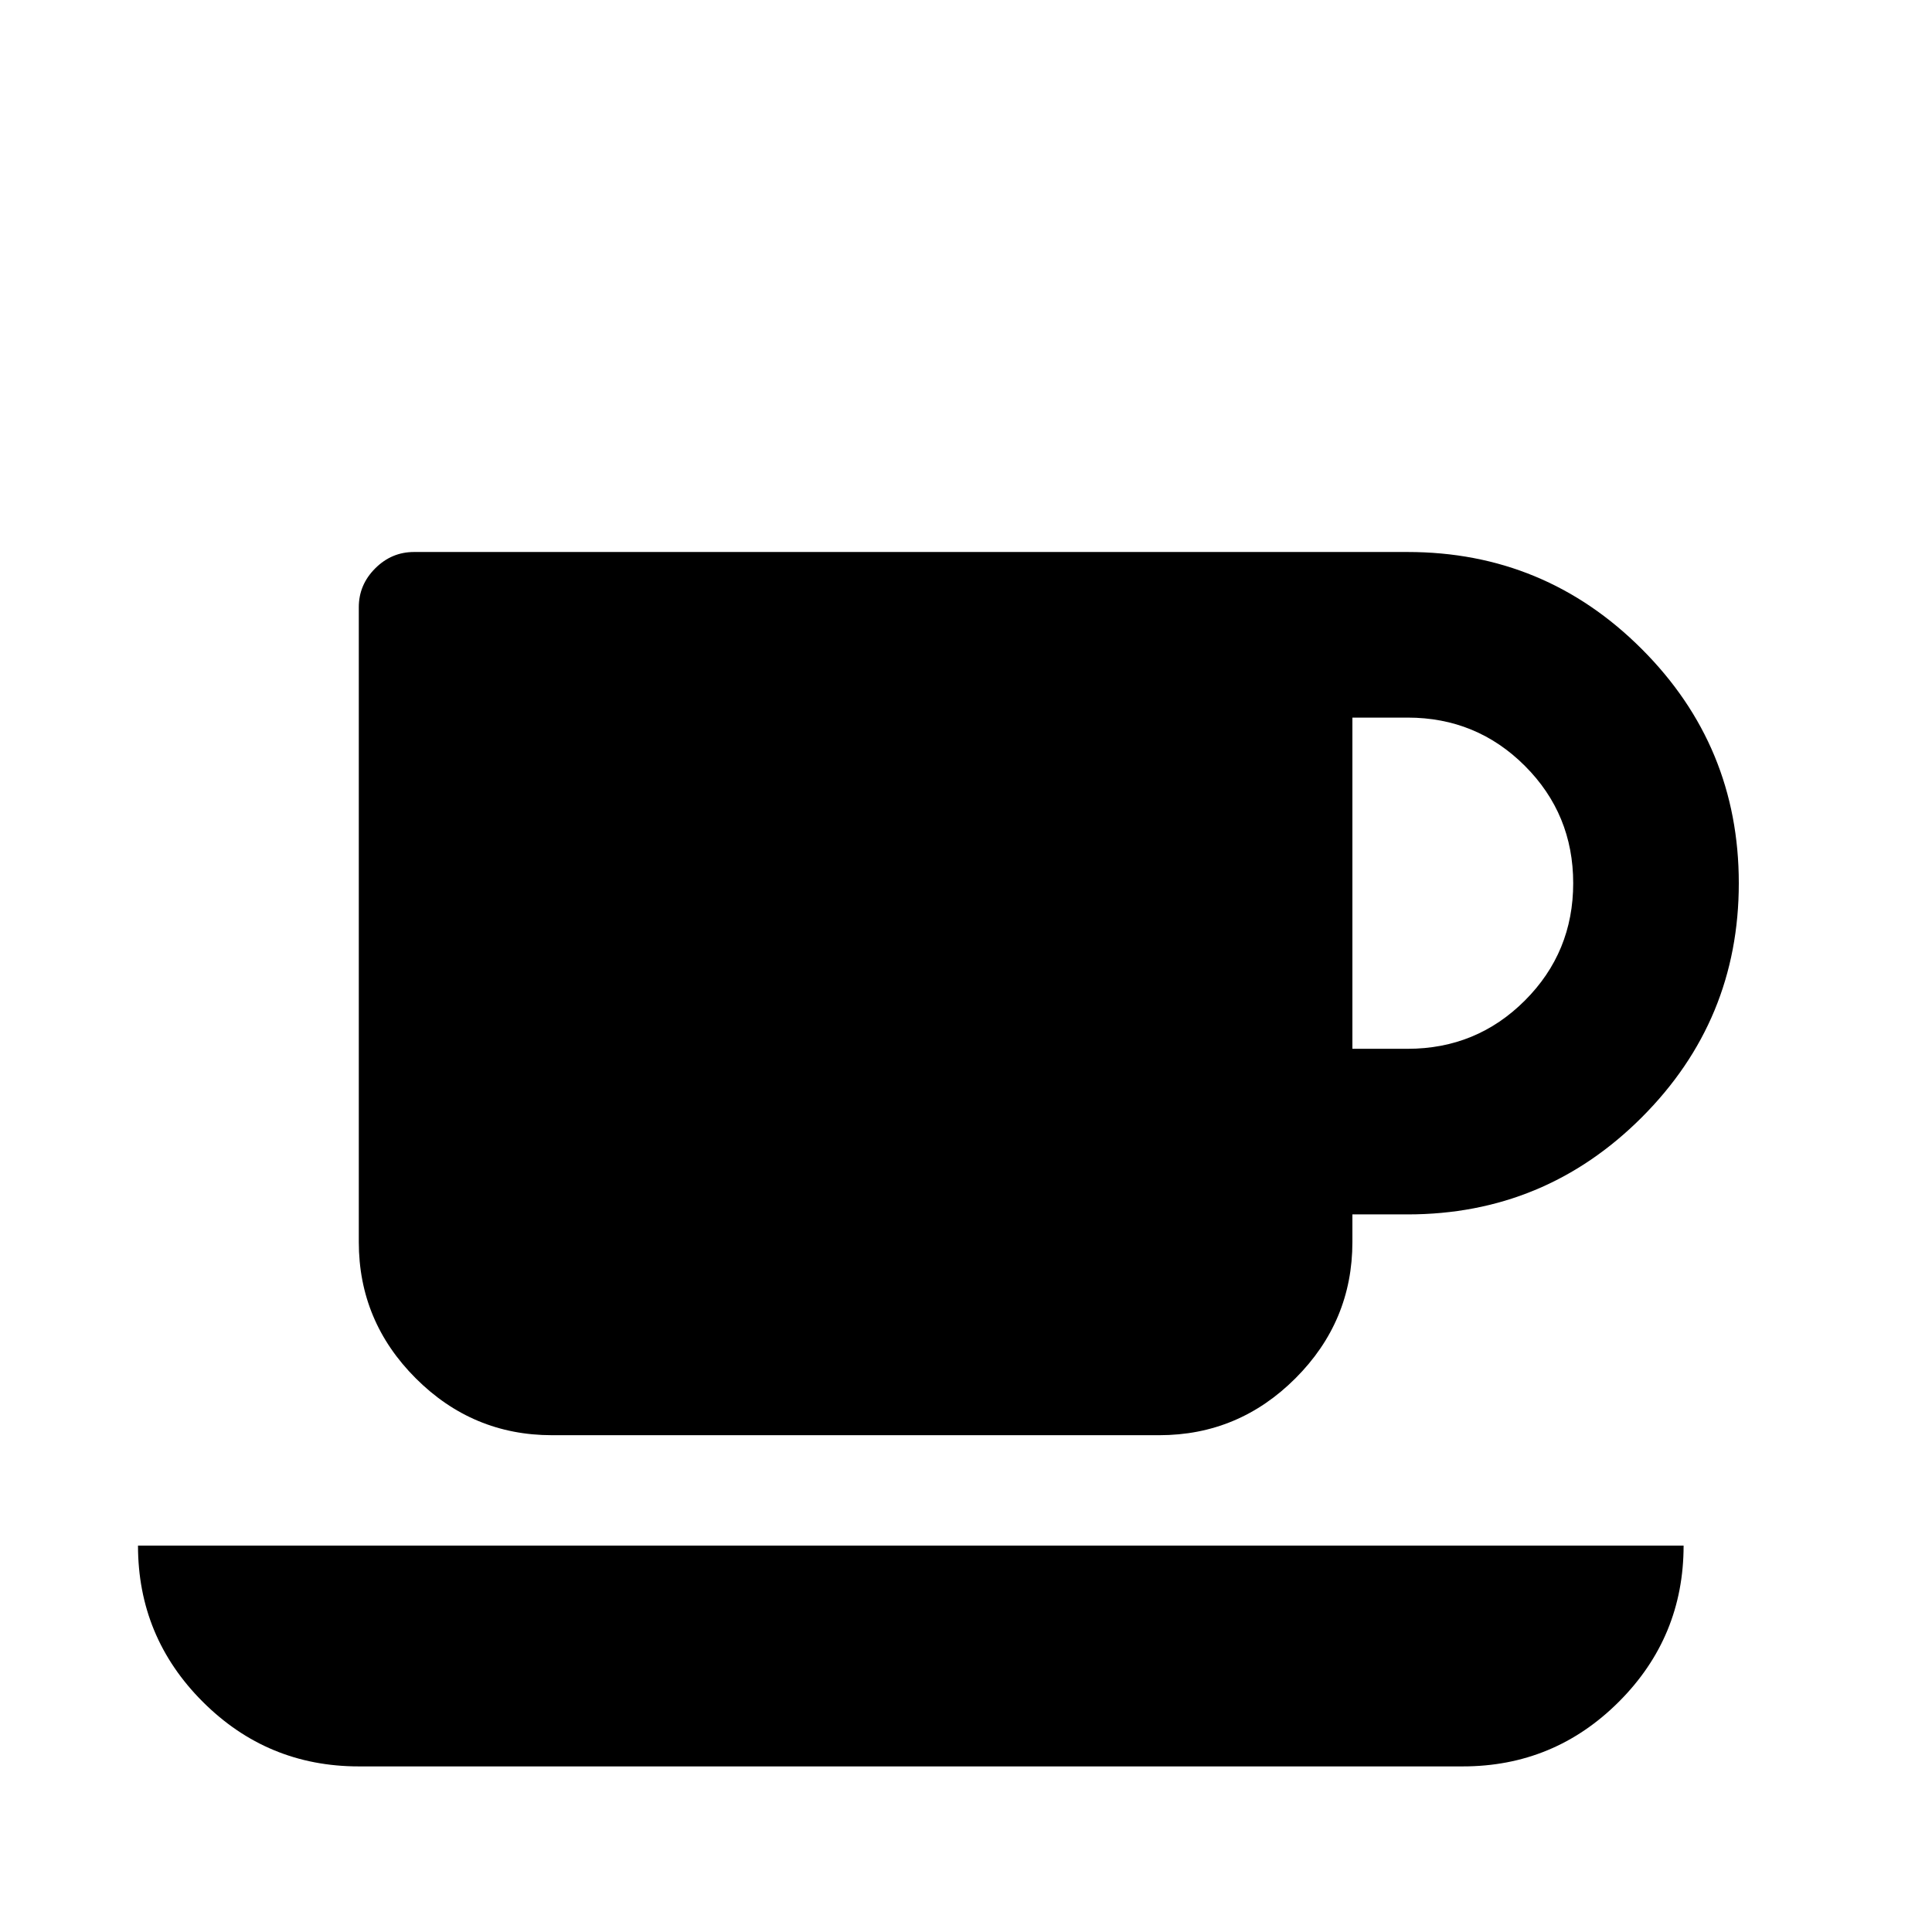
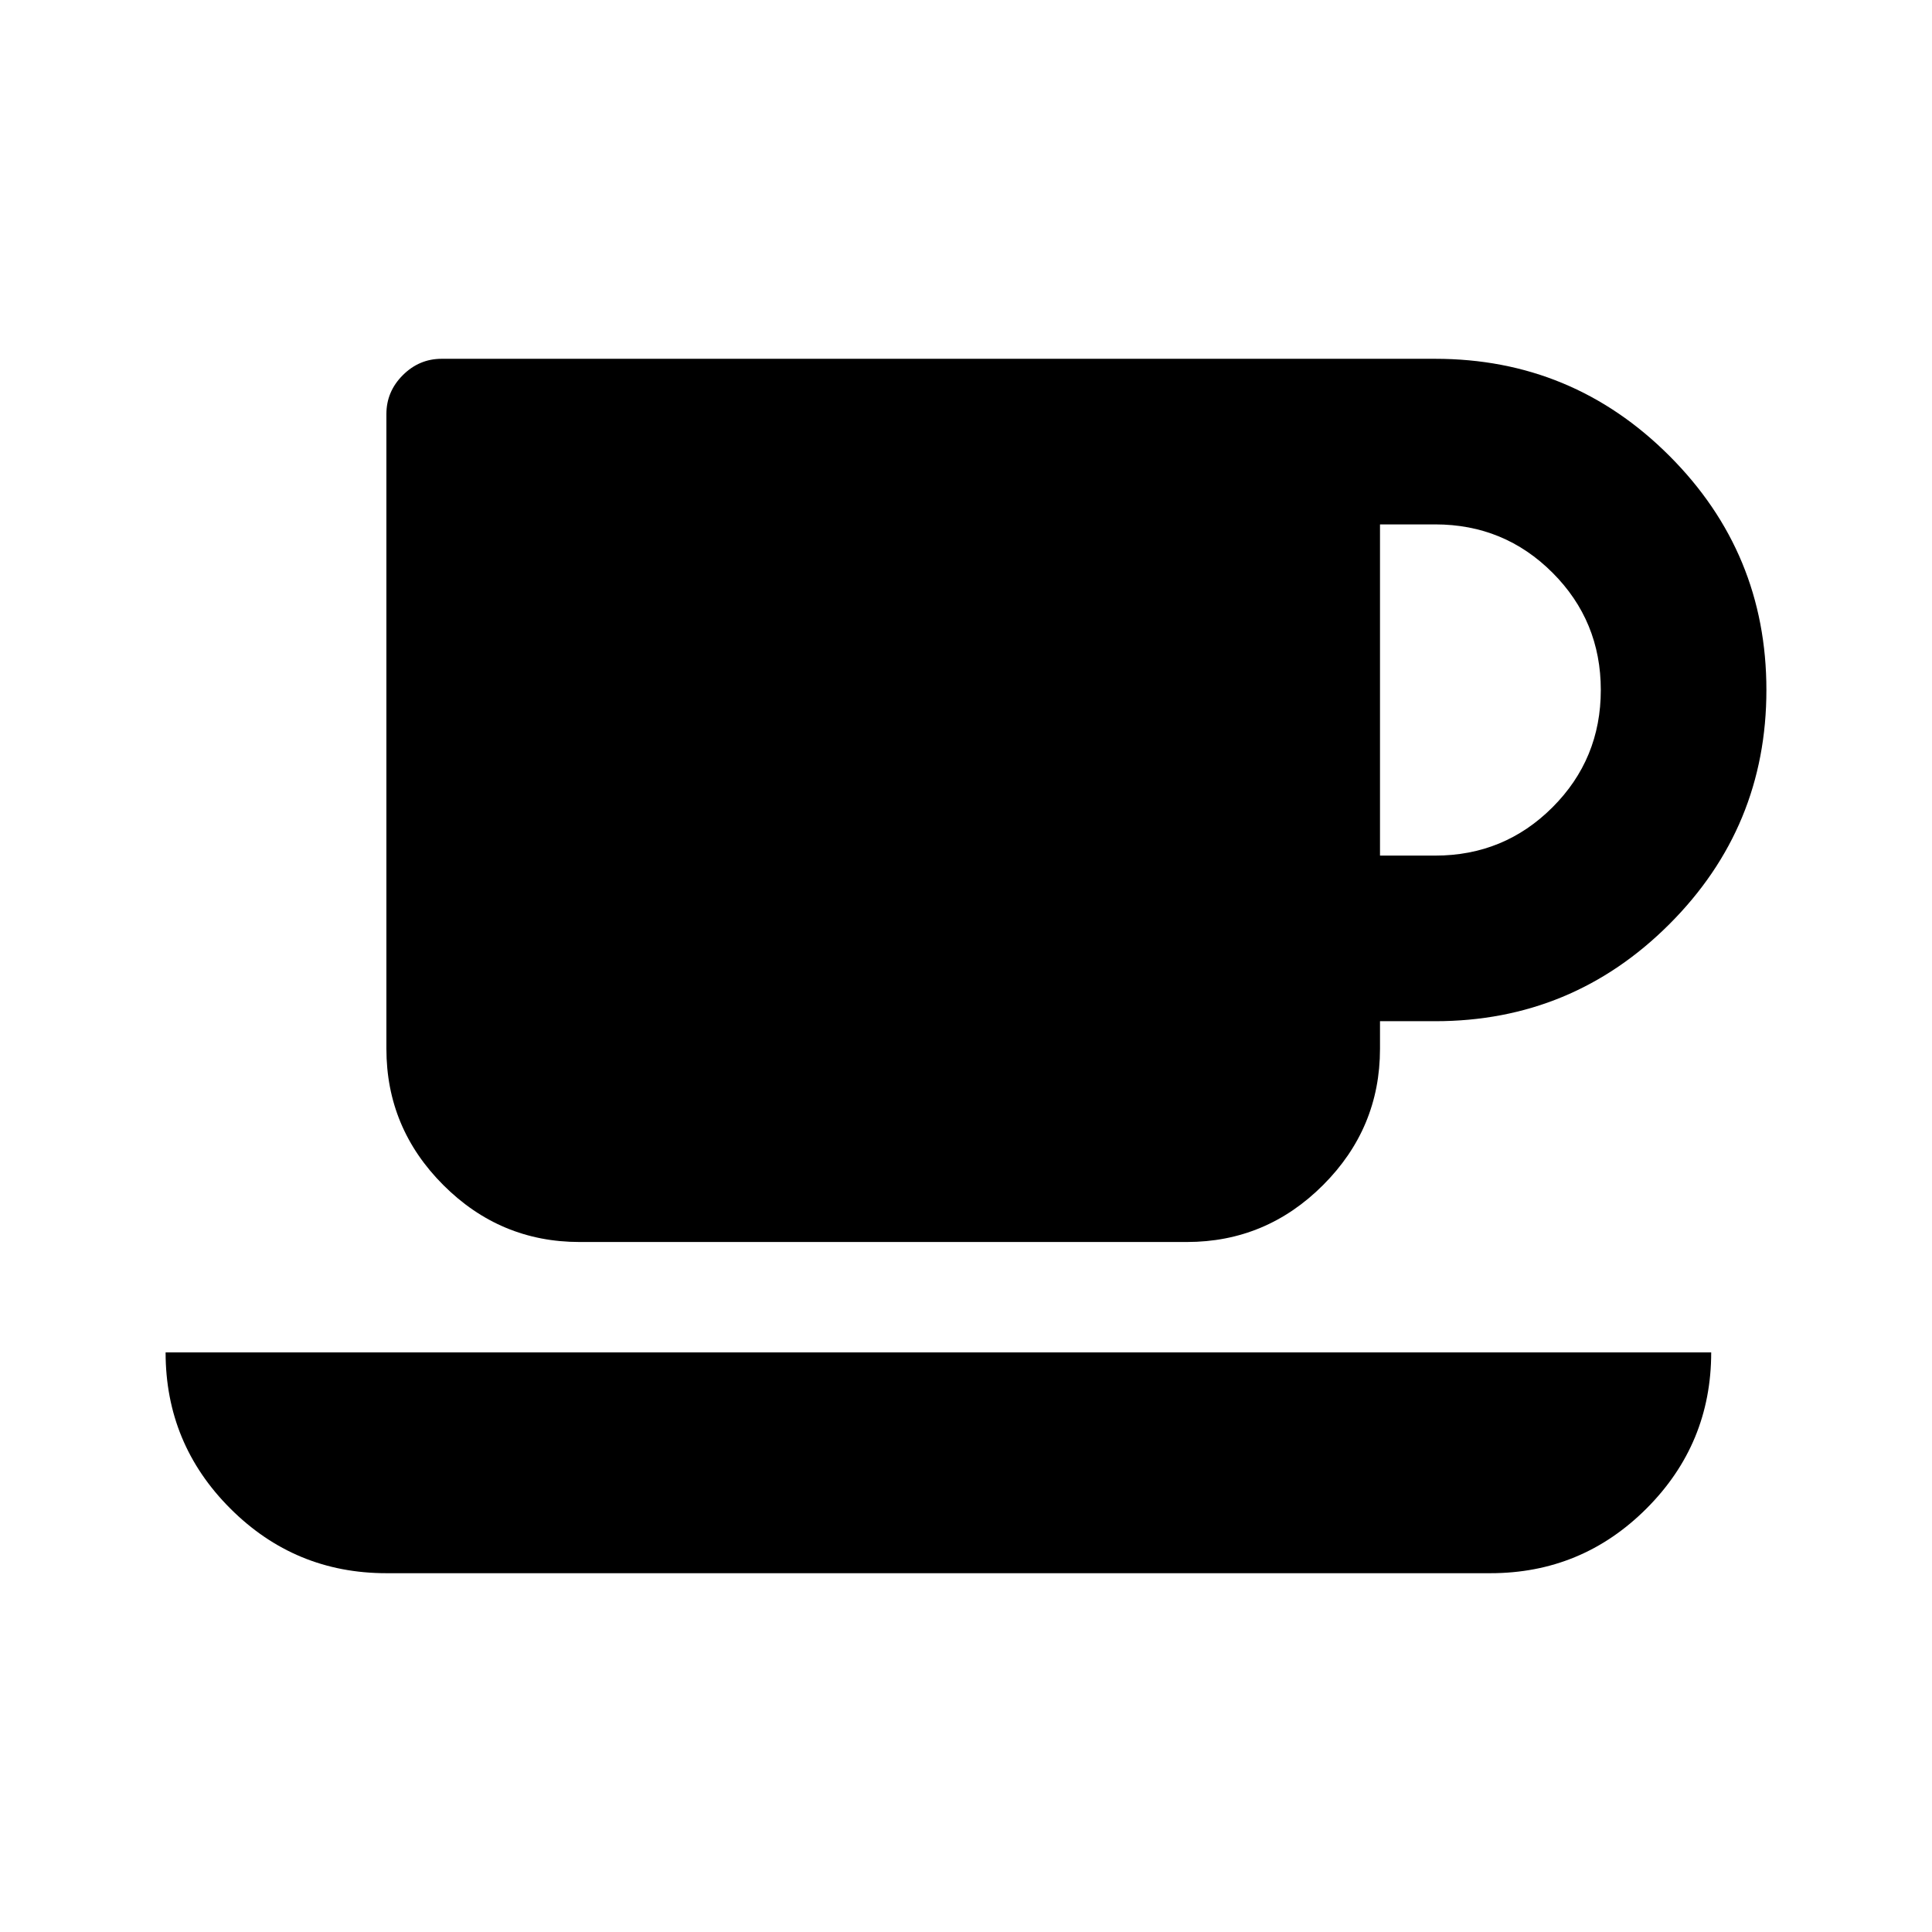
<svg xmlns="http://www.w3.org/2000/svg" viewBox="0 0 2240 2240">
-   <path d="M1824 1024q0-80-56-136t-136-56h-64v384h64q80 0 136-56t56-136zM160 1792h1792q0 106-75 181t-181 75H416q-106 0-181-75t-75-181zm1856-768q0 159-112.5 271.5T1632 1408h-64v32q0 92-66 158t-158 66H640q-92 0-158-66t-66-158V704q0-26 19-45t45-19h1152q159 0 271.5 112.5T2016 1024z" fill="currentColor" />
+   <path d="M 1856 800 C 1856 746.667 1837.333 701.333 1800 664 C 1762.667 626.667 1717.333 608 1664 608 L 1600 608 L 1600 992 L 1664 992 C 1717.333 992 1762.667 973.333 1800 936 C 1837.333 898.667 1856 853.333 1856 800 Z M 192 1568 L 1984 1568 C 1984 1638.667 1959 1699 1909 1749 C 1859 1799 1798.667 1824 1728 1824 L 448 1824 C 377.333 1824 317 1799 267 1749 C 217 1699 192 1638.667 192 1568 Z M 2048 800 C 2048 906 2010.5 996.5 1935.5 1071.5 C 1860.5 1146.5 1770 1184 1664 1184 L 1600 1184 L 1600 1216 C 1600 1277.333 1578 1330 1534 1374 C 1490 1418 1437.333 1440 1376 1440 L 672 1440 C 610.667 1440 558 1418 514 1374 C 470 1330 448 1277.333 448 1216 L 448 480 C 448 462.667 454.333 447.667 467 435 C 479.667 422.333 494.667 416 512 416 L 1664 416 C 1770 416 1860.5 453.5 1935.5 528.5 C 2010.5 603.5 2048 694 2048 800 Z" fill="currentColor" />
</svg>
